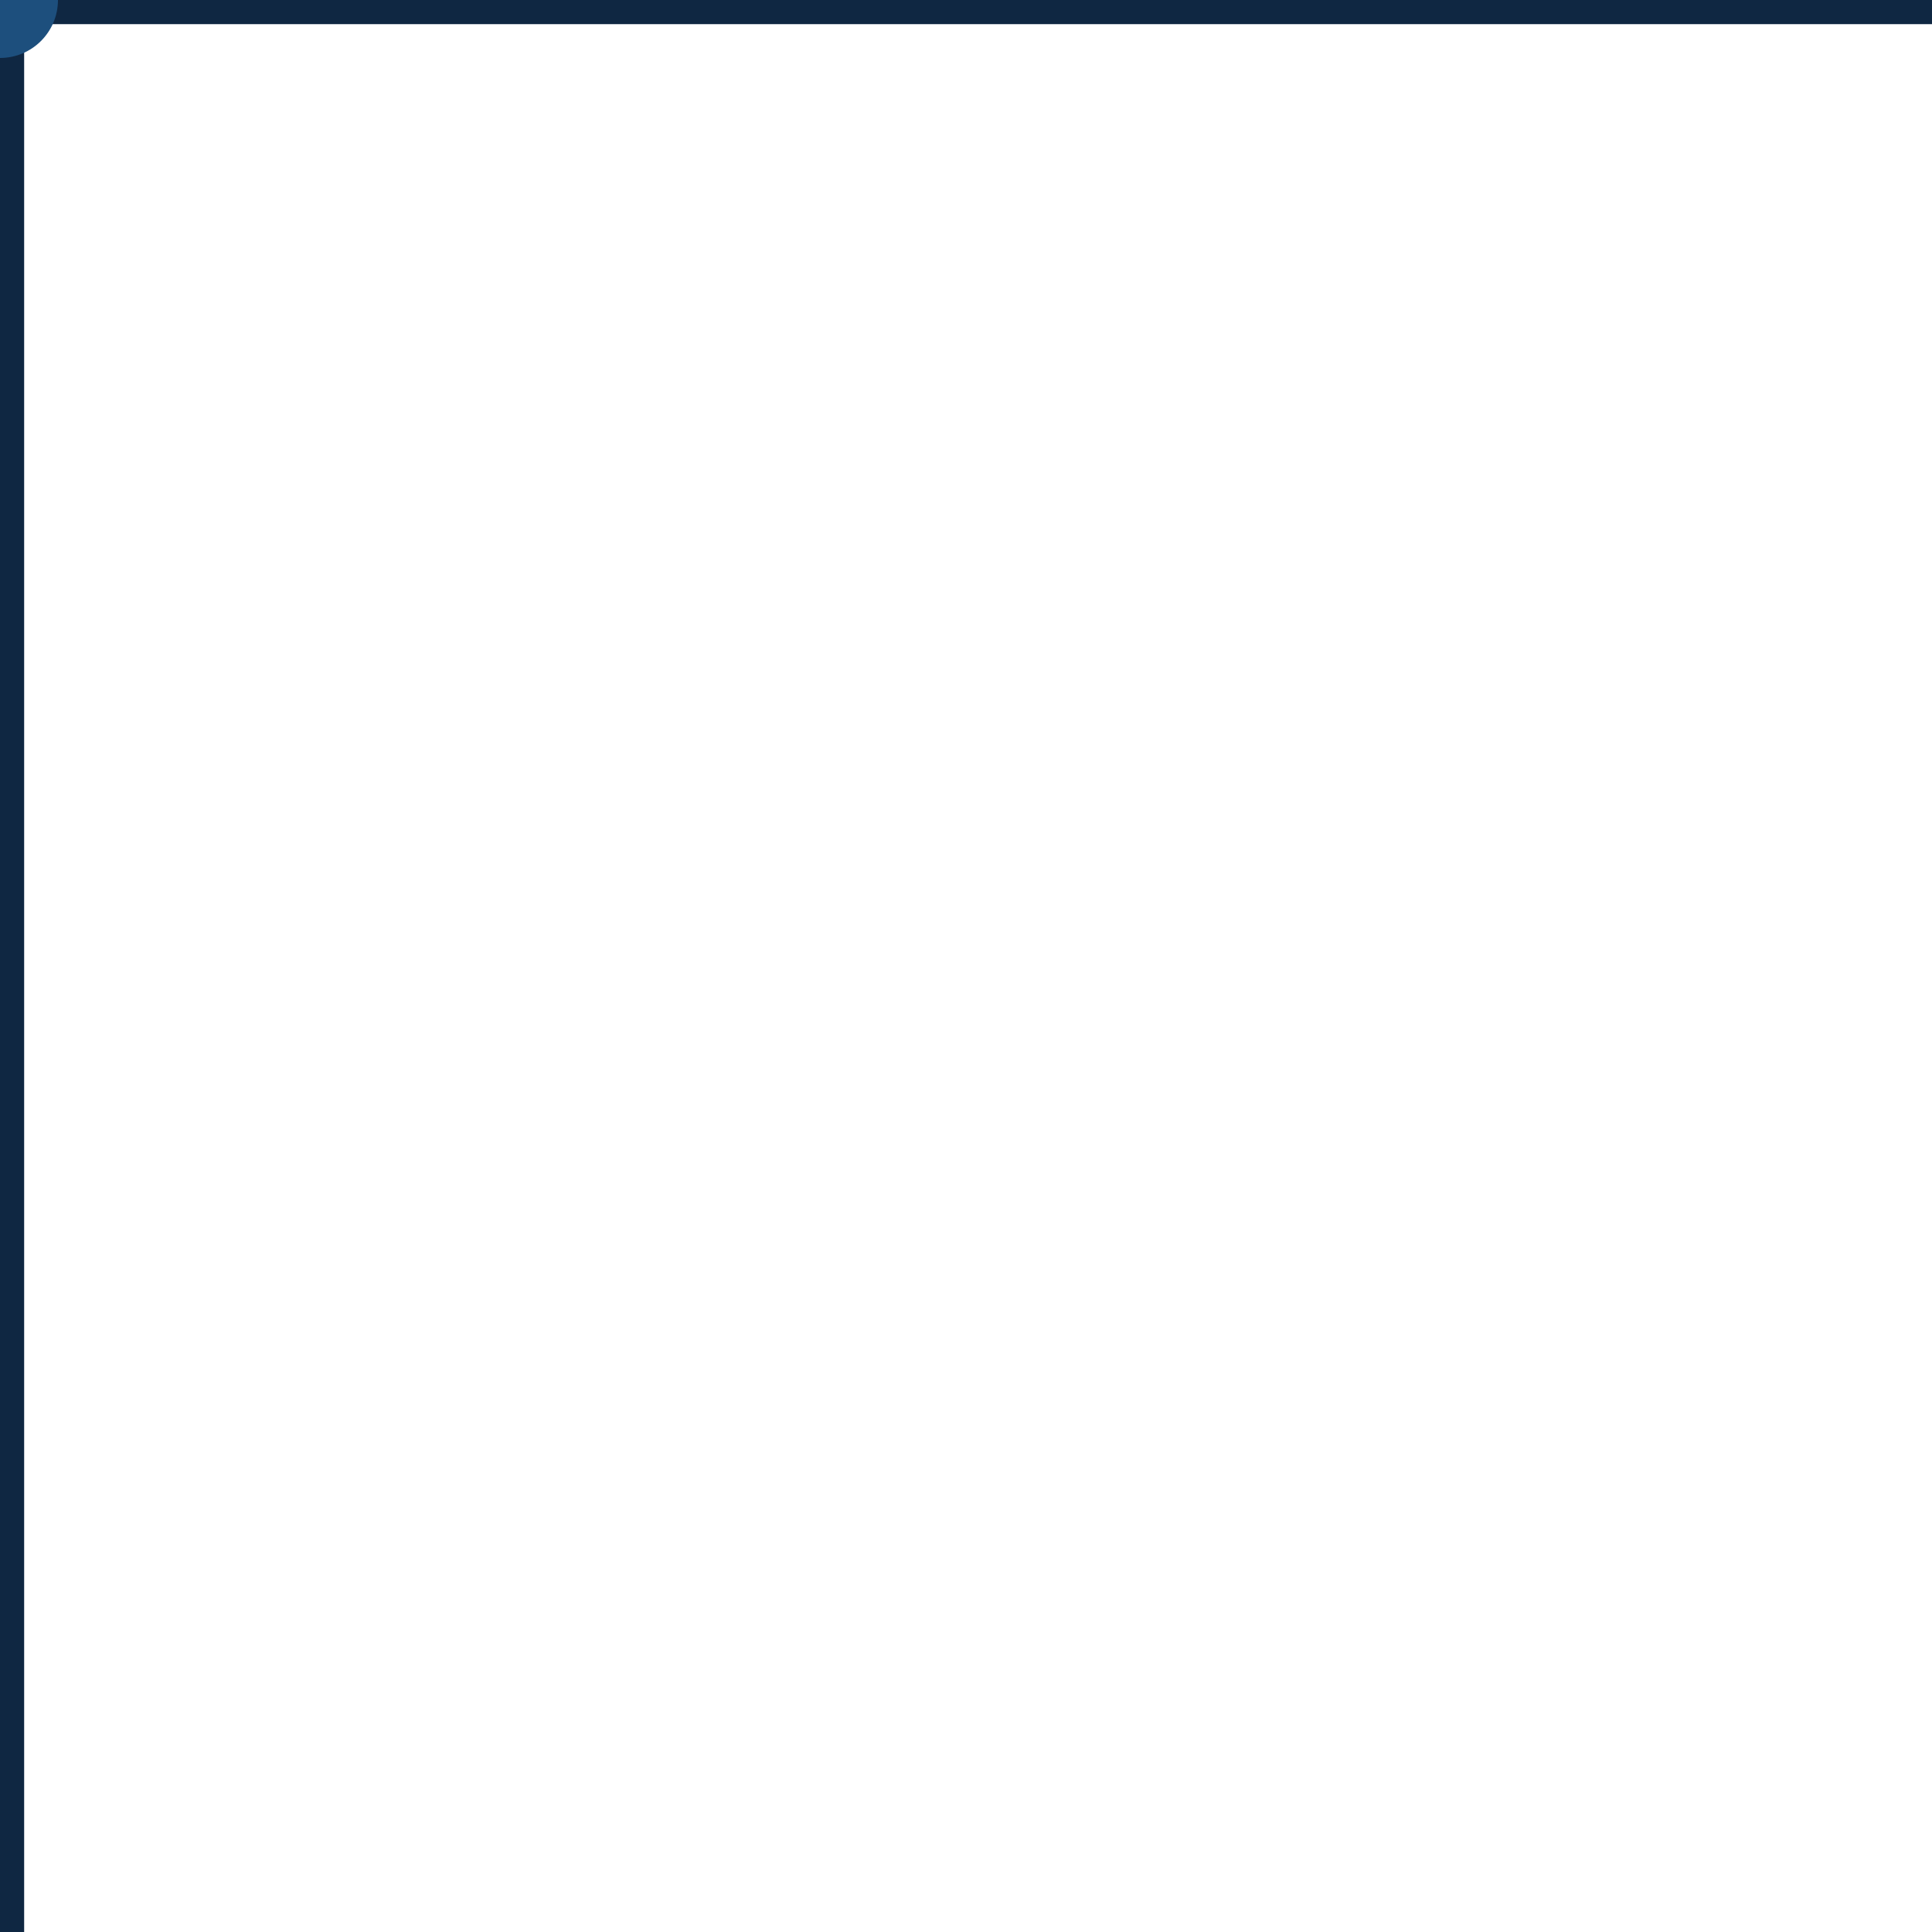
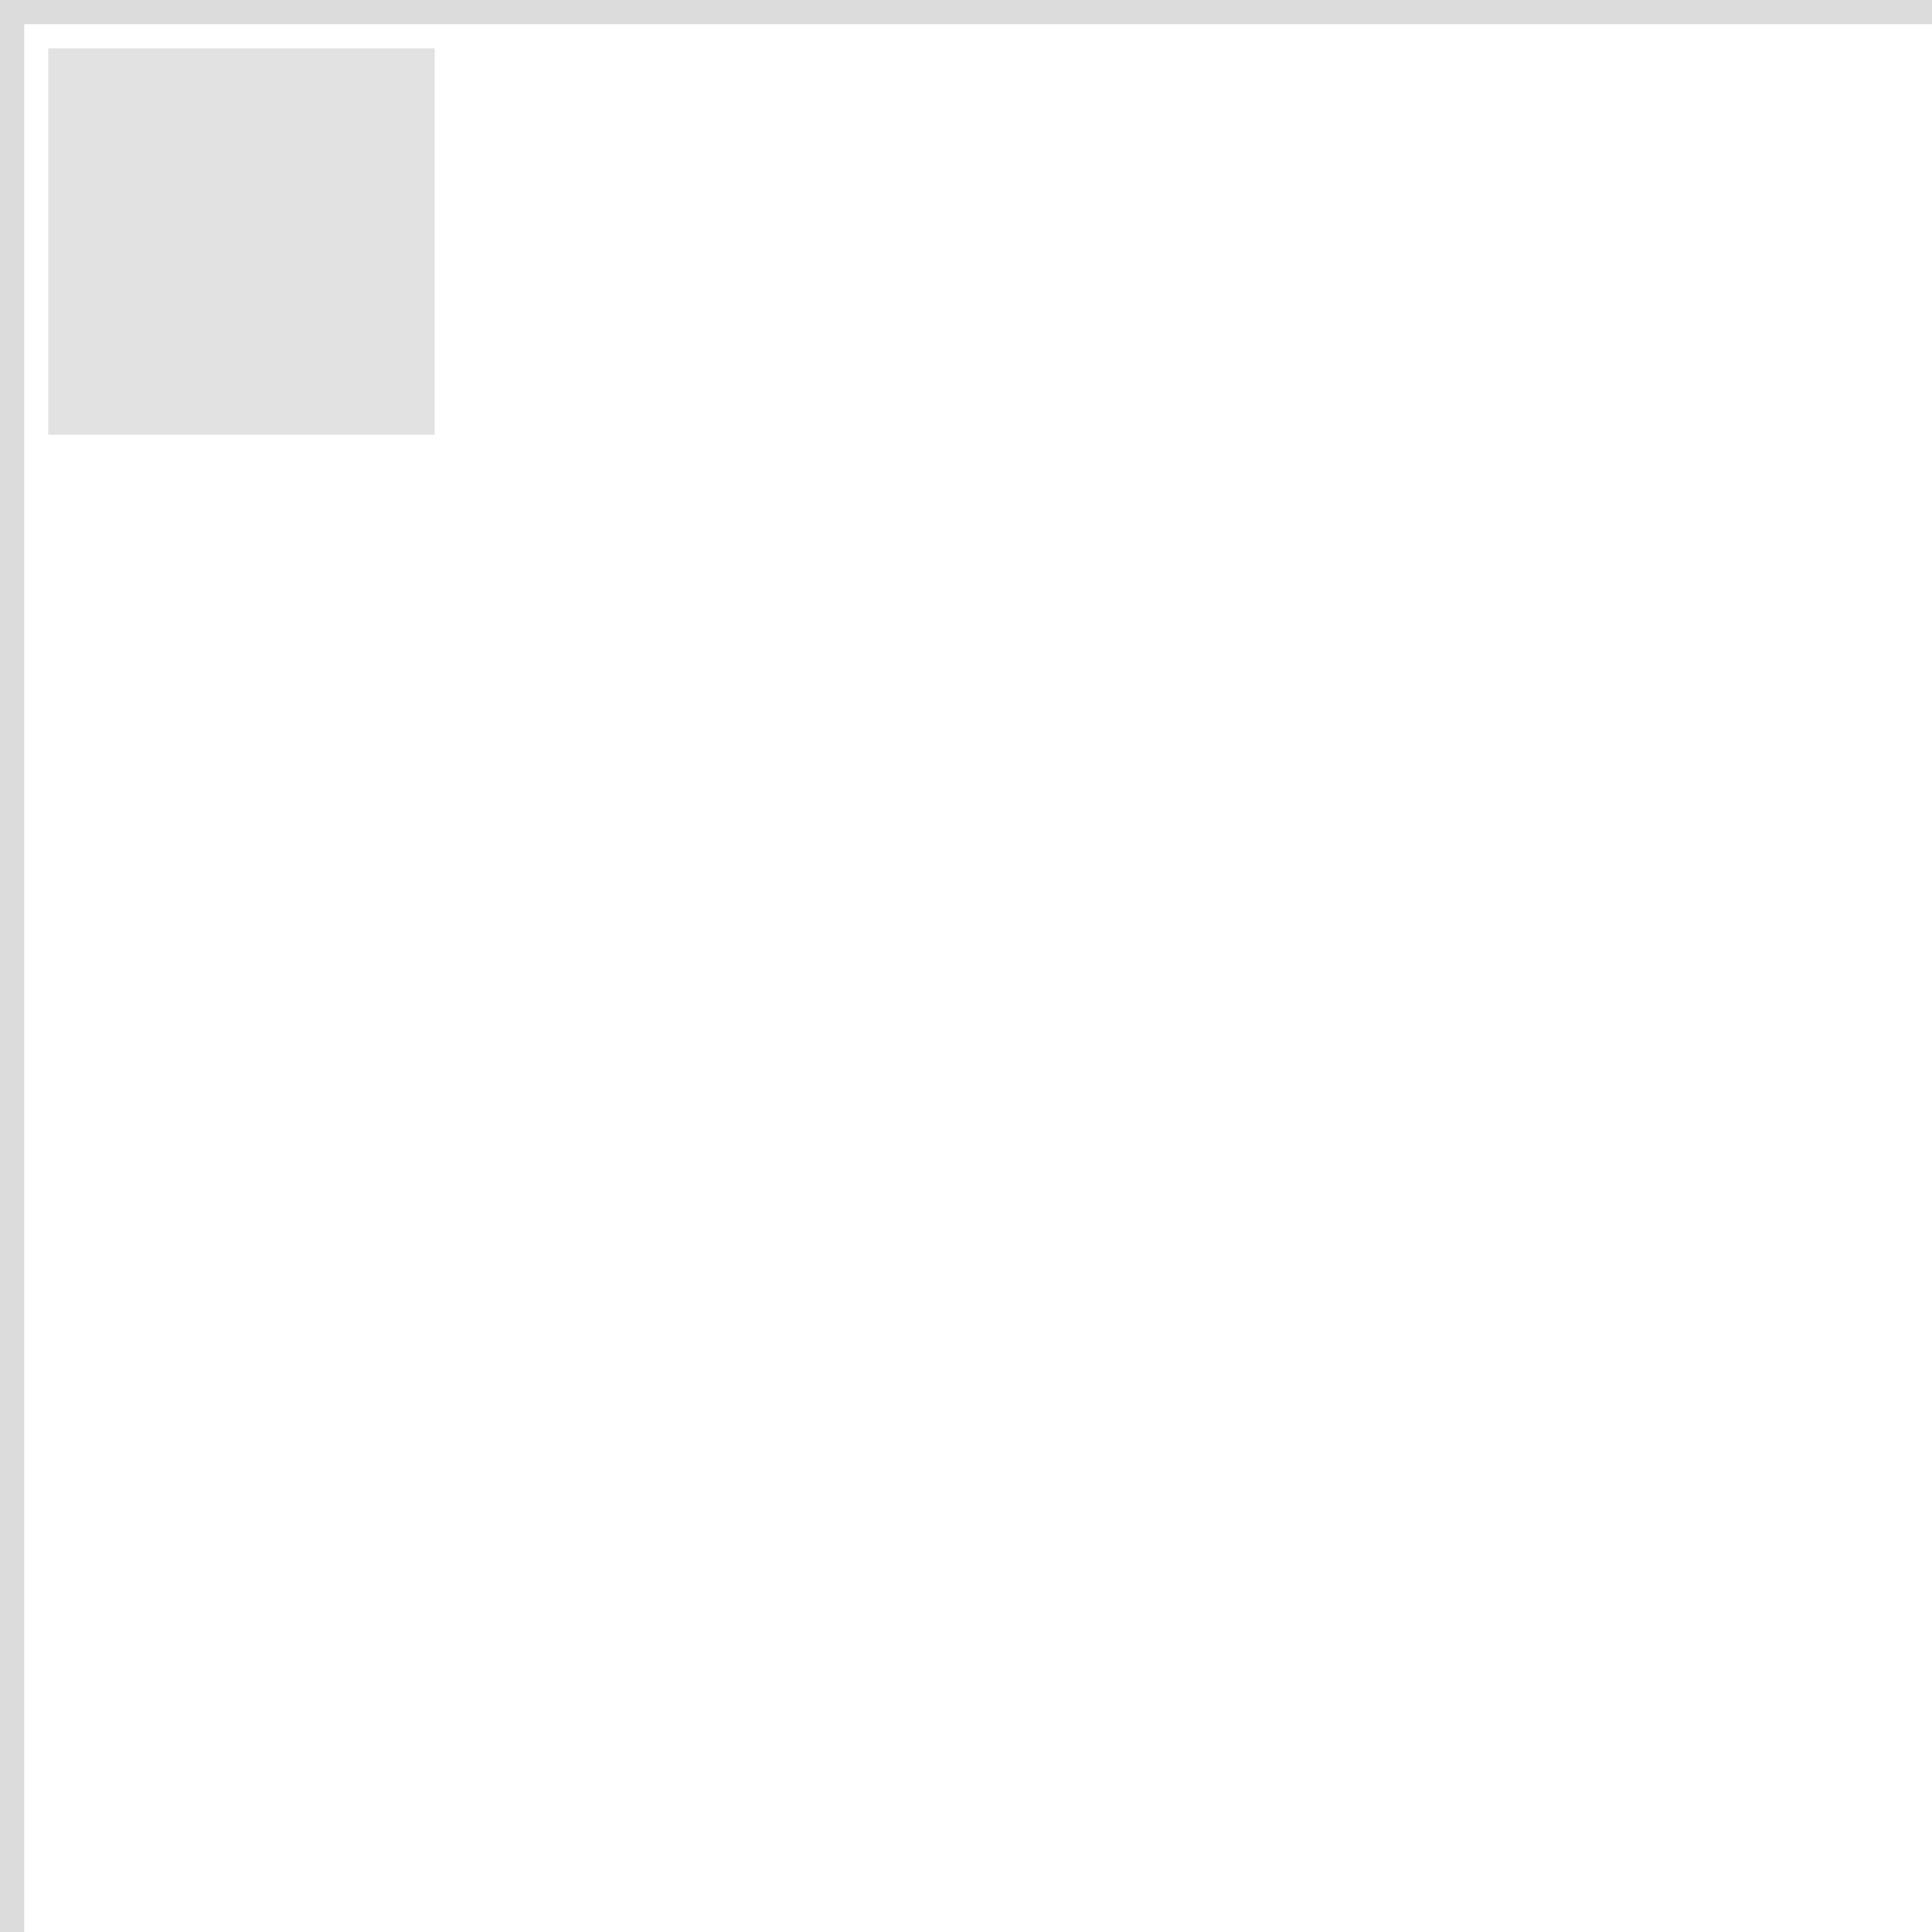
<svg xmlns="http://www.w3.org/2000/svg" width="40" height="40" viewBox="0 0 40 40">
-   <path d="M40 0H0v40" fill="none" stroke="#0f2742" stroke-width="1" />
-   <circle cx="0" cy="0" r="1.2" fill="#1d4f7d" />
+   <path d="M40 0H0v40" fill="none" stroke="#dcdcdc" stroke-width="1" />
+   <rect x="1" y="1" width="8" height="8" fill="#e2e2e2" />
</svg>
